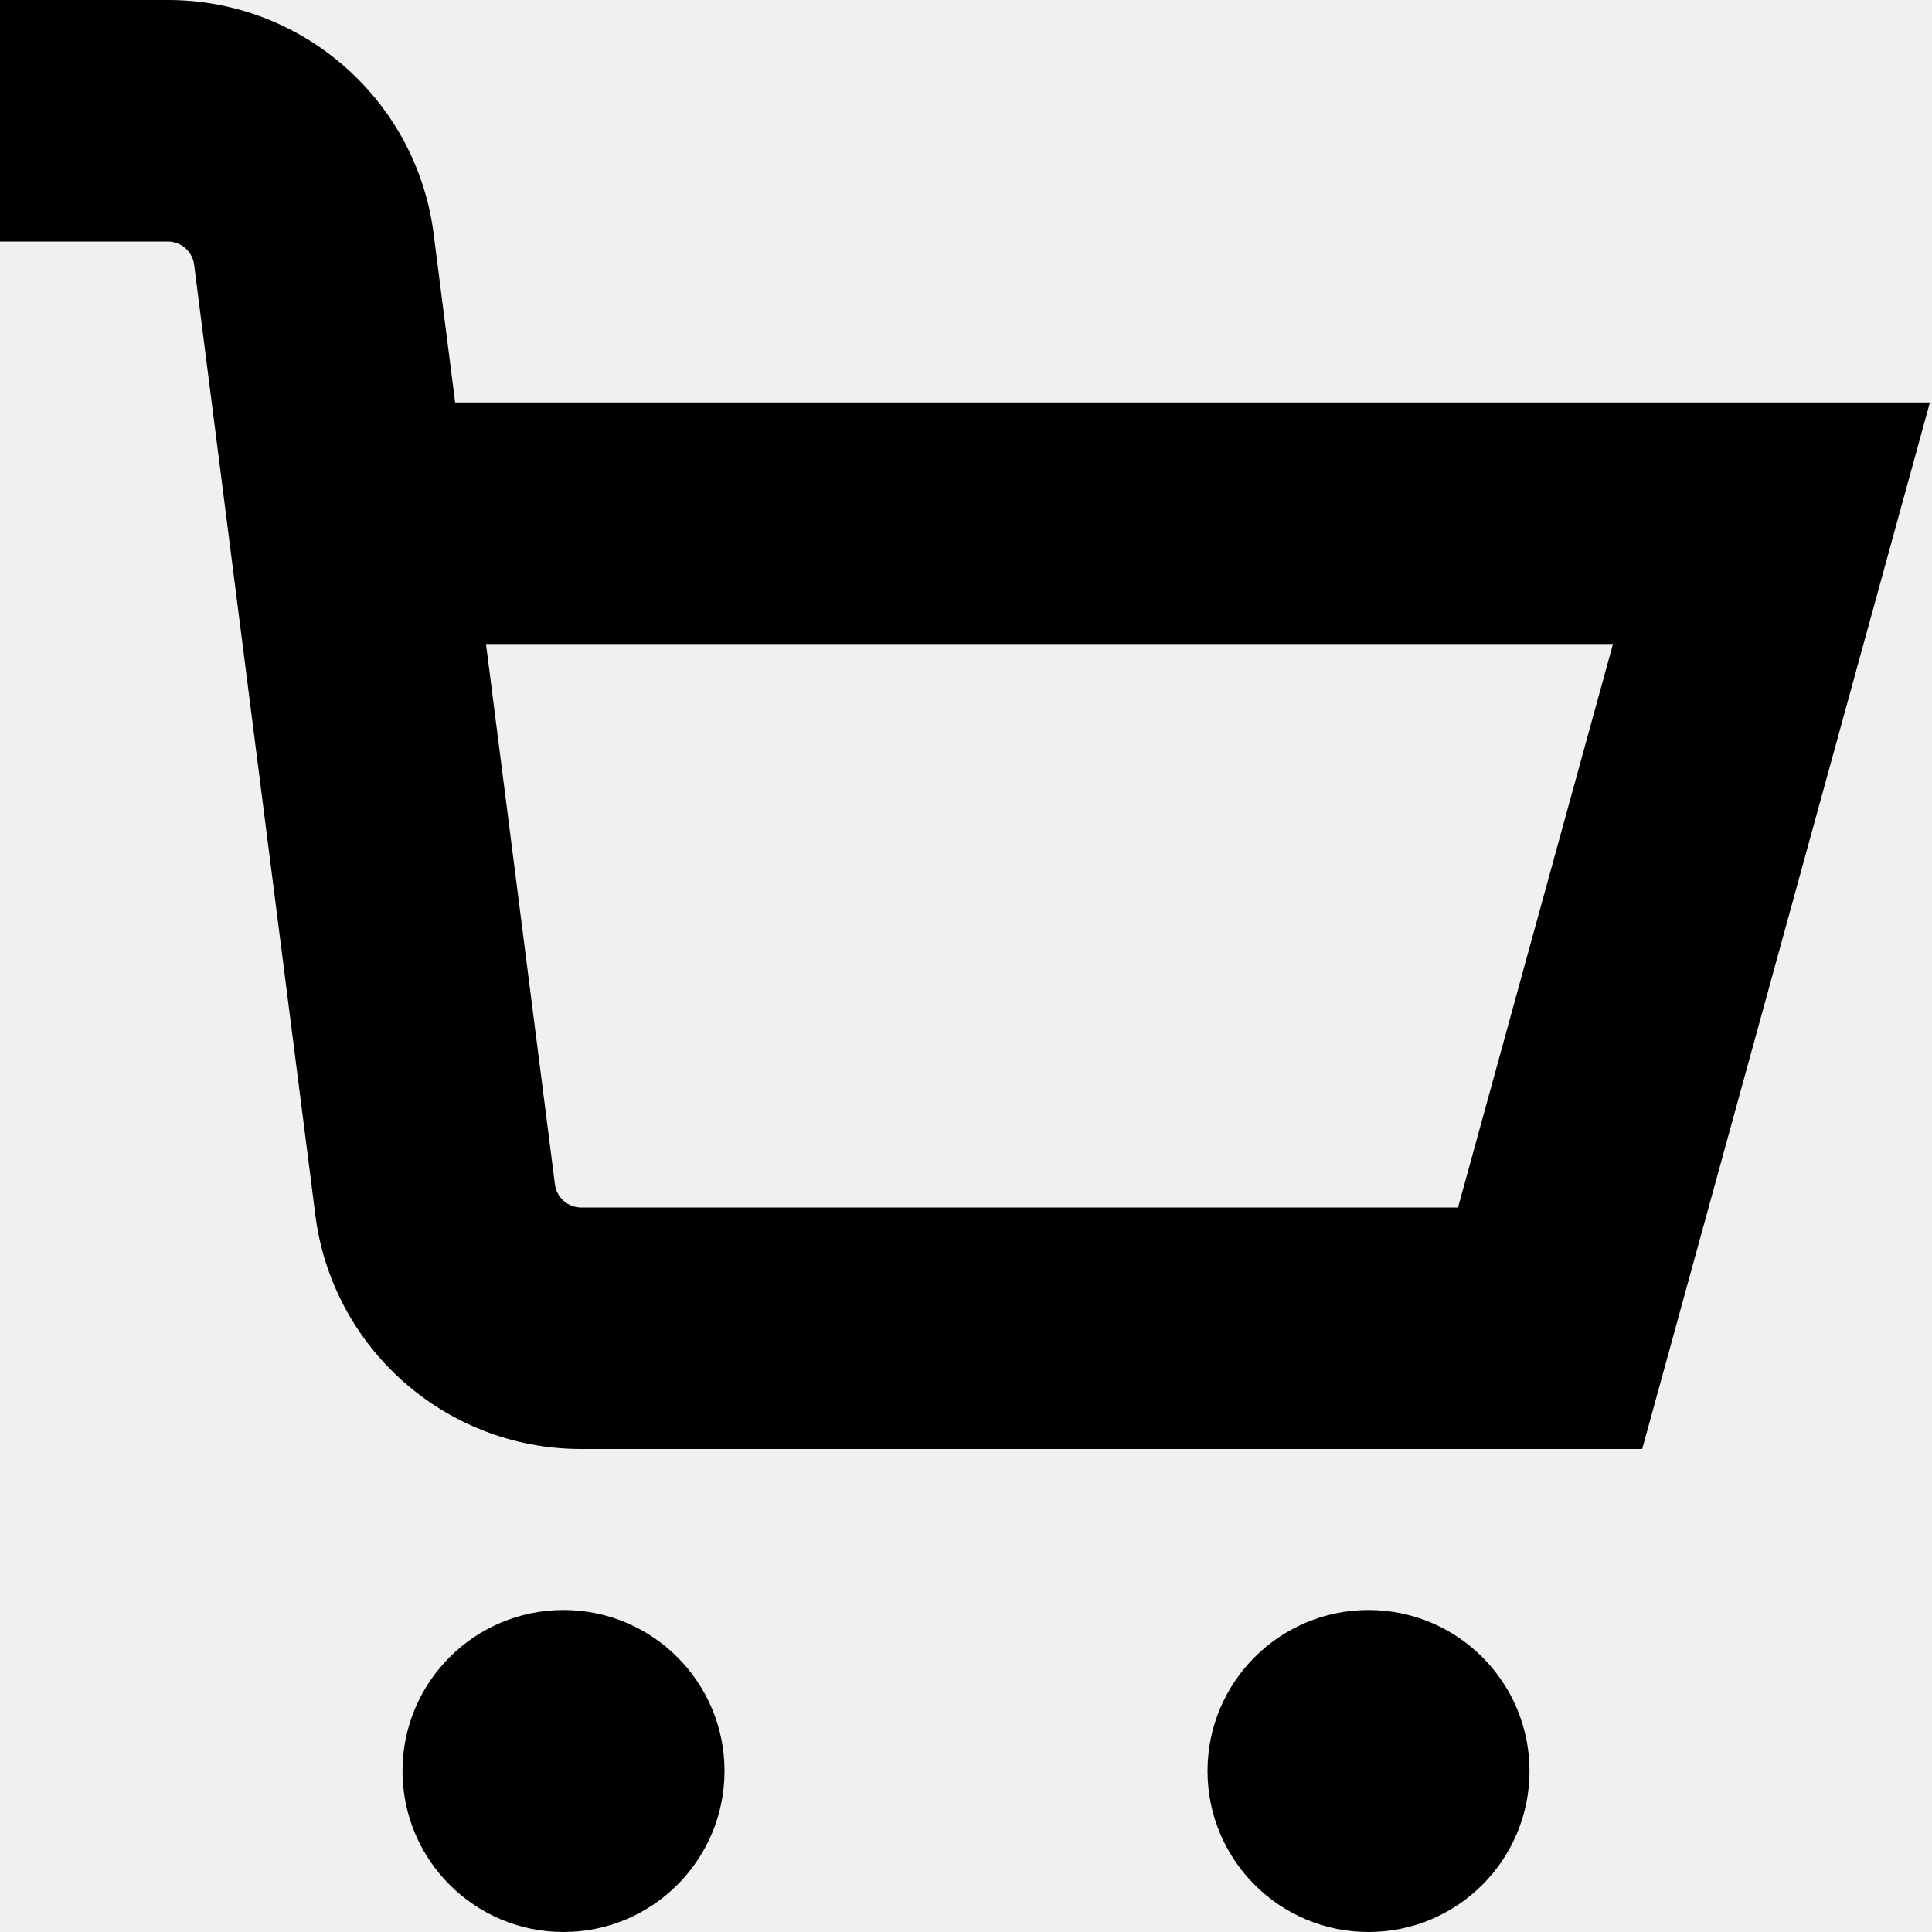
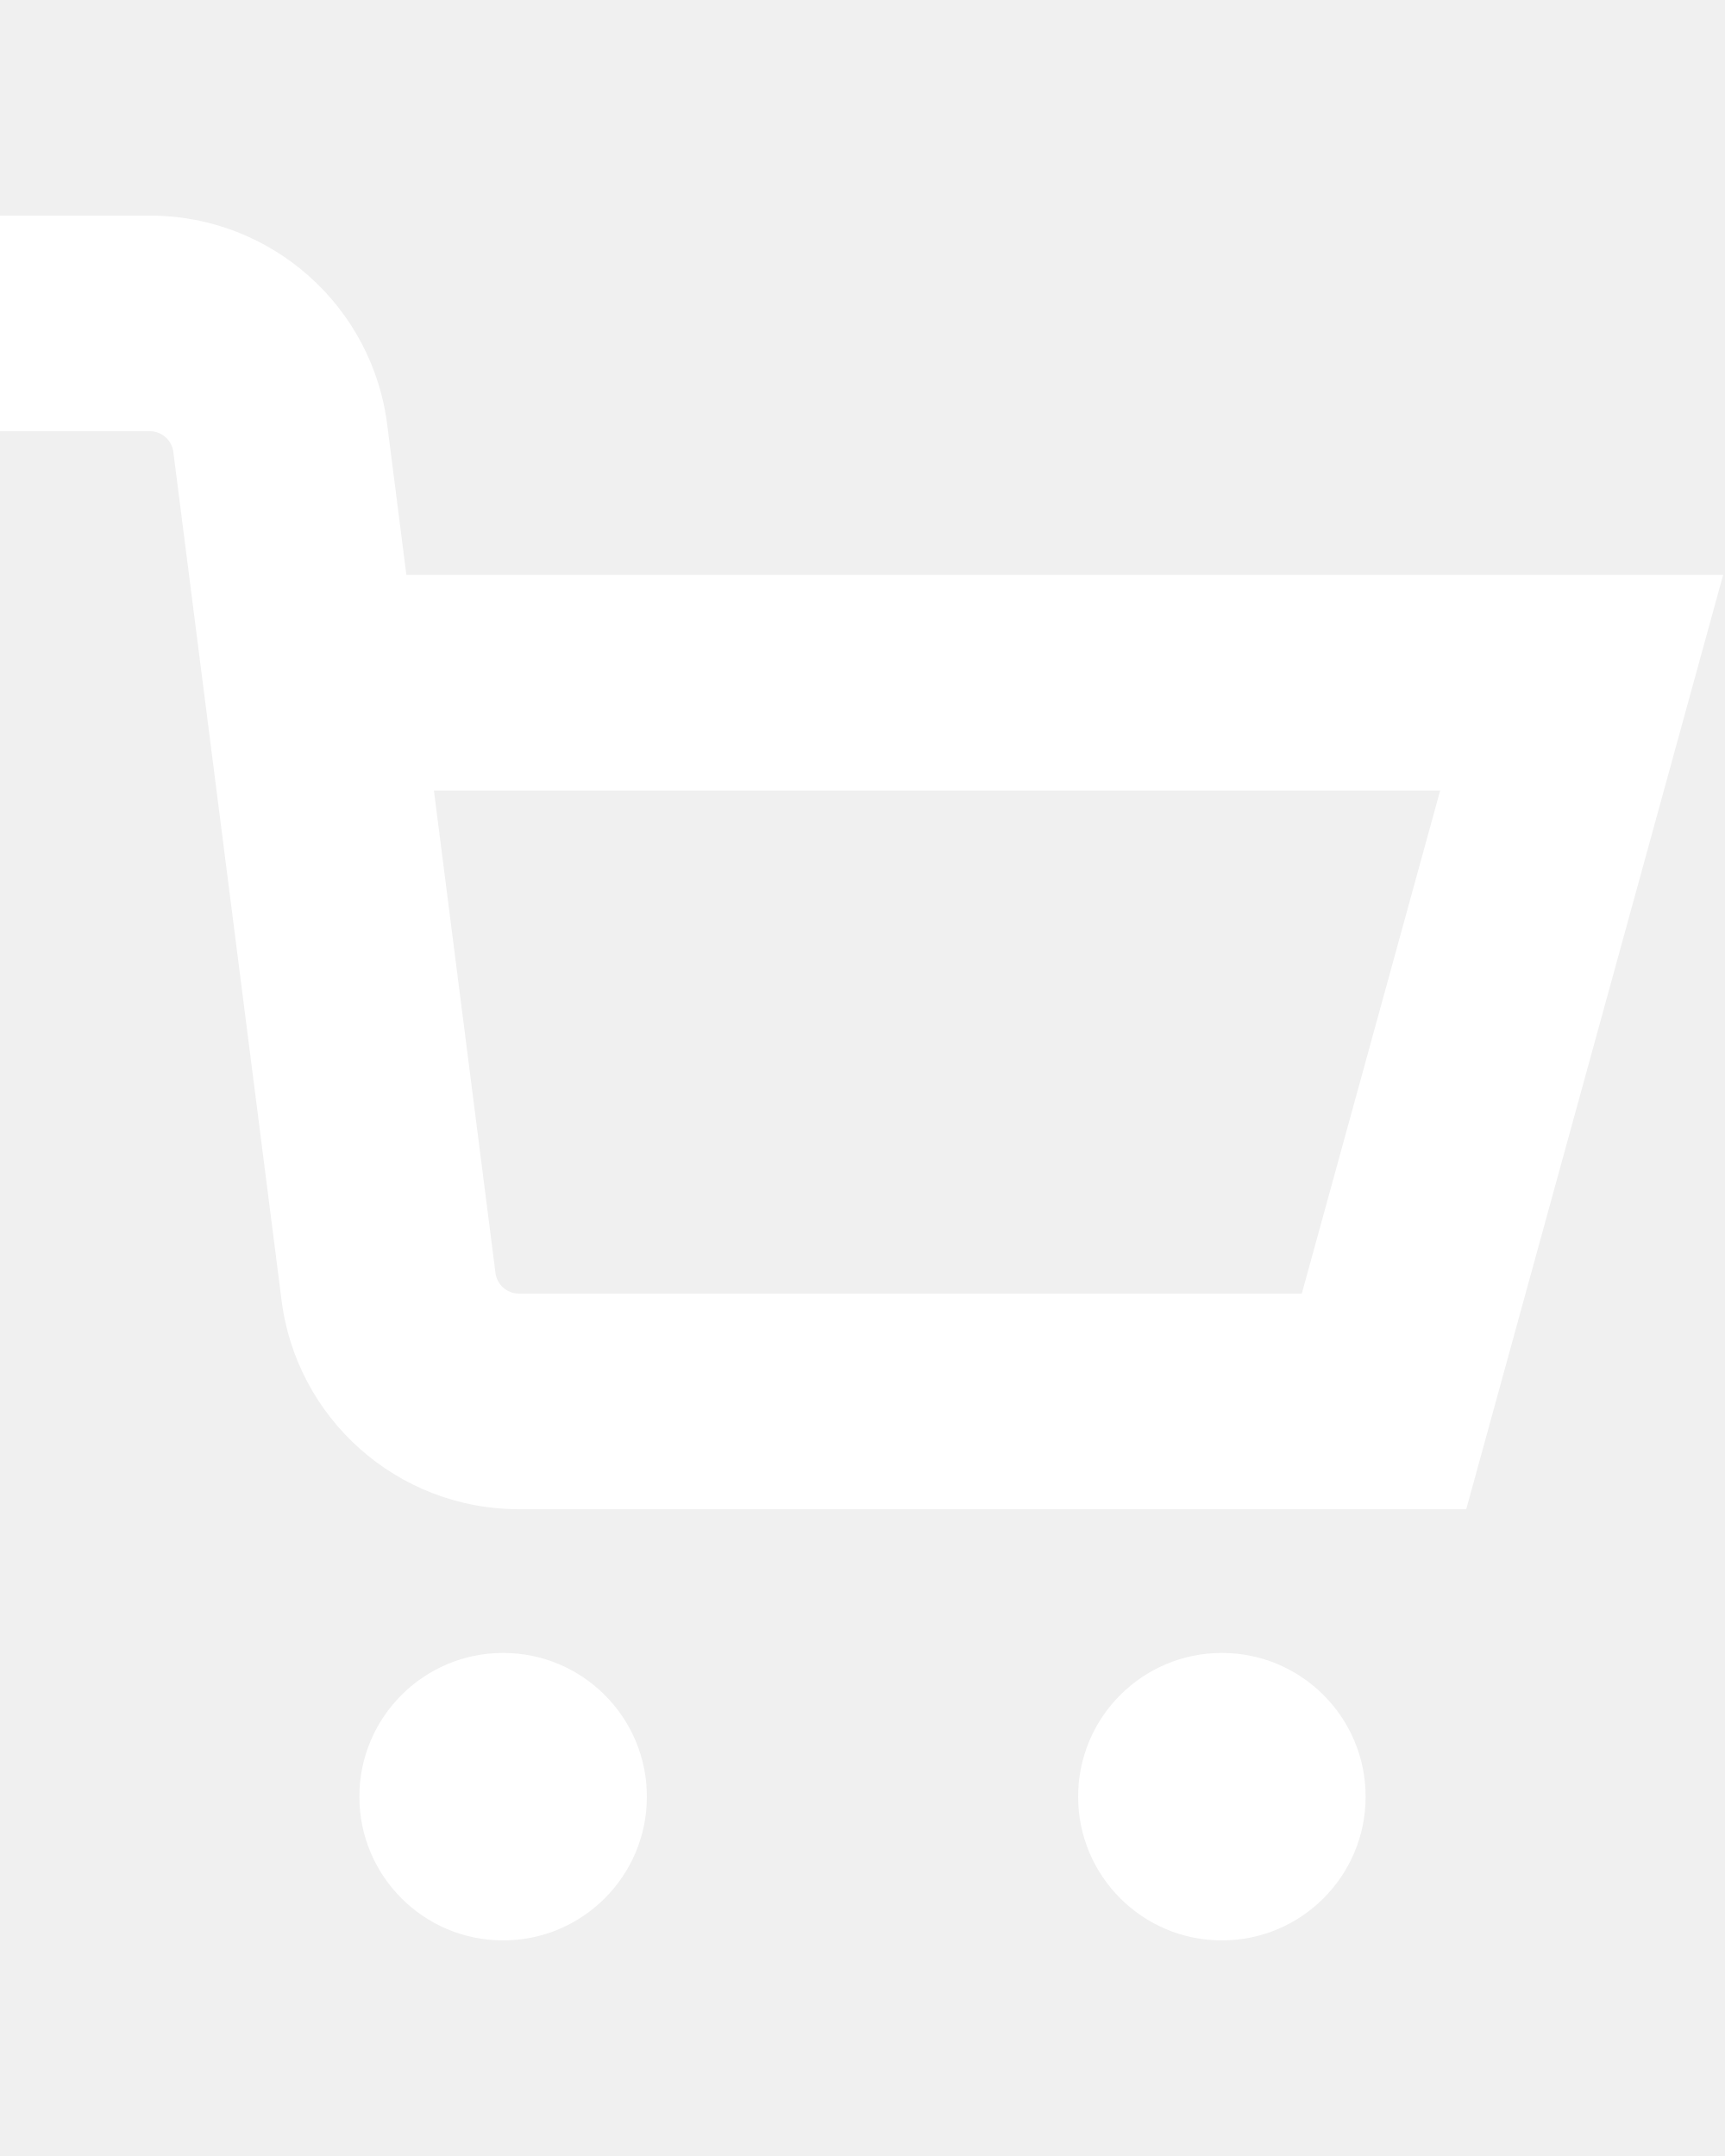
- <svg xmlns="http://www.w3.org/2000/svg" id="Isolation_Mode" data-name="Isolation Mode" viewBox="0 0 24 24" width="512" height="512">
+ <svg xmlns="http://www.w3.org/2000/svg" id="Isolation_Mode" data-name="Isolation Mode" viewBox="0 0 24 24" width="24" height="30" fill="white">
  <circle cx="7" cy="22" r="2" />
  <circle cx="17" cy="22" r="2" />
  <path d="M5.654,5,5.391,2.938A3.328,3.328,0,0,0,2.087,0H0V3H2.087a.331.331,0,0,1,.326.3l1.5,11.759A3.327,3.327,0,0,0,7.217,18H20.4L23.974,5ZM18.112,15H7.217a.329.329,0,0,1-.325-.3L6.037,8h14Z" />
</svg>
